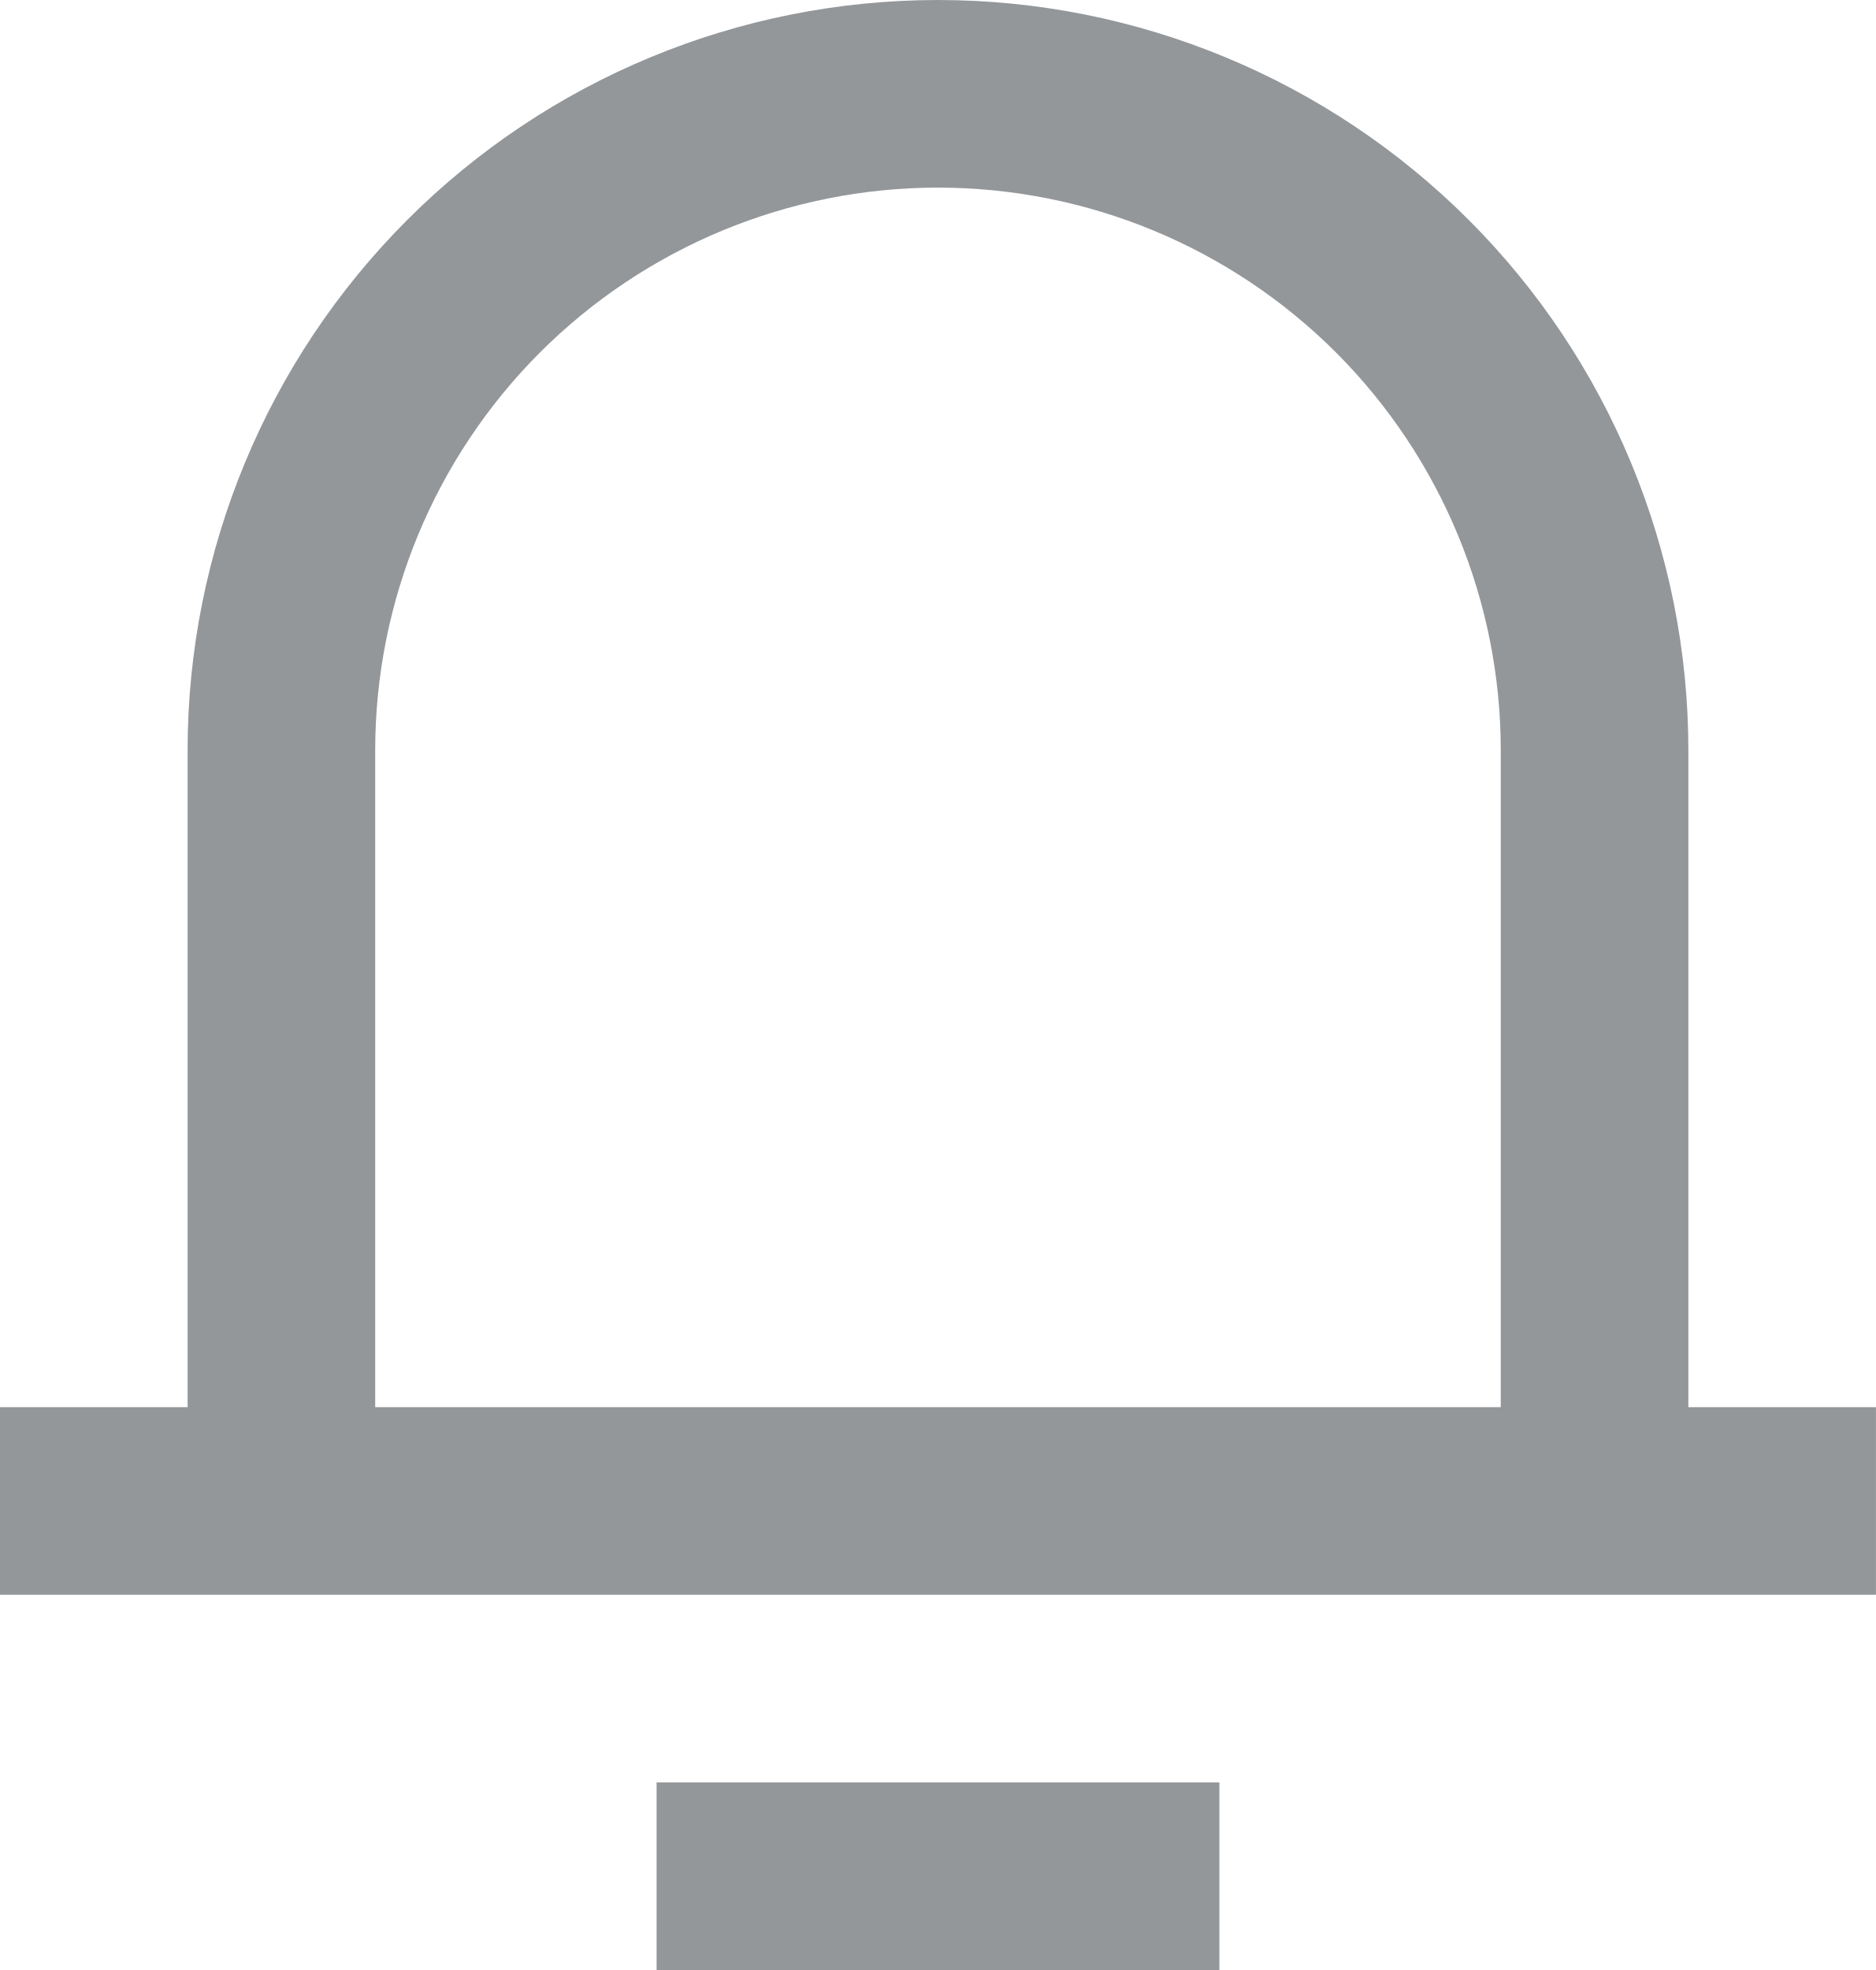
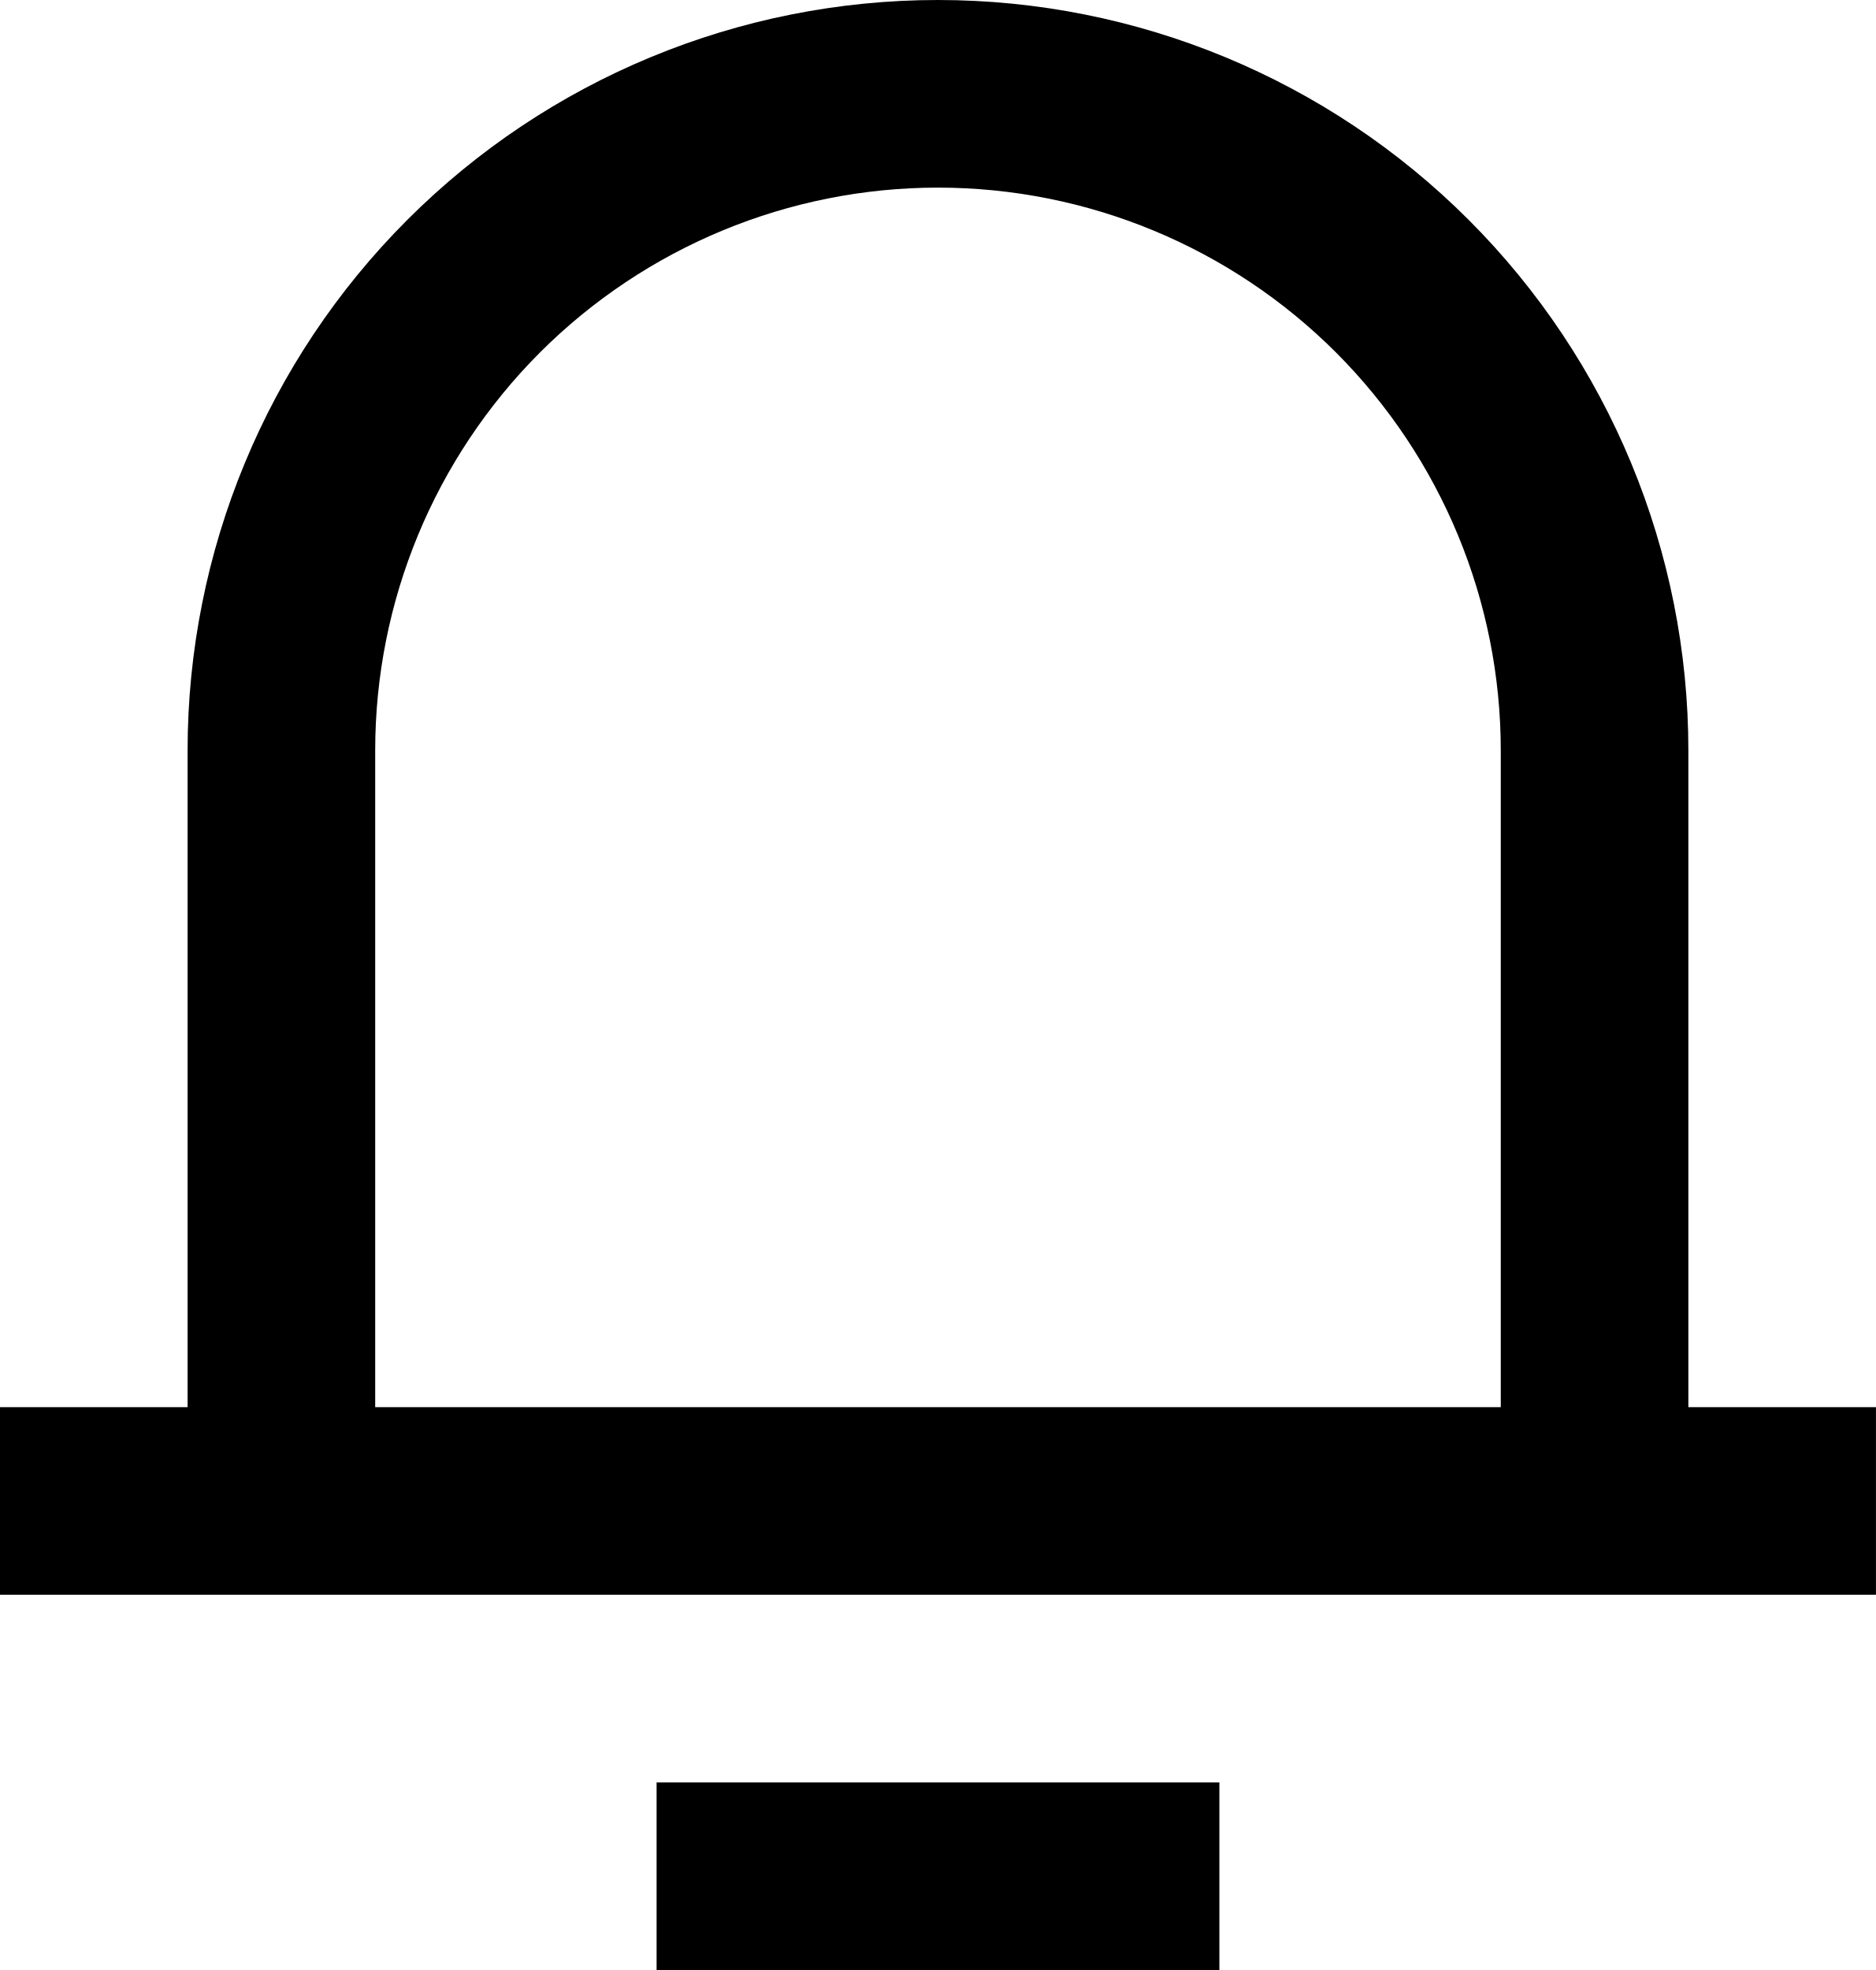
- <svg xmlns="http://www.w3.org/2000/svg" width="20" height="21" viewBox="0 0 20 21" fill="none">
-   <path d="M18 15H20V17H0V15H2V8C2 5.878 2.843 3.843 4.343 2.343C5.843 0.843 7.878 0 10 0C12.122 0 14.157 0.843 15.657 2.343C17.157 3.843 18 5.878 18 8V15ZM16 15V8C16 6.409 15.368 4.883 14.243 3.757C13.117 2.632 11.591 2 10 2C8.409 2 6.883 2.632 5.757 3.757C4.632 4.883 4 6.409 4 8V15H16ZM7 19H13V21H7V19Z" fill="#94979A" />
+ <svg xmlns="http://www.w3.org/2000/svg" width="20" height="21" viewBox="0 0 20 21">
+   <path d="M18 15H20V17H0V15H2V8C2 5.878 2.843 3.843 4.343 2.343C5.843 0.843 7.878 0 10 0C12.122 0 14.157 0.843 15.657 2.343C17.157 3.843 18 5.878 18 8V15ZM16 15V8C16 6.409 15.368 4.883 14.243 3.757C13.117 2.632 11.591 2 10 2C8.409 2 6.883 2.632 5.757 3.757C4.632 4.883 4 6.409 4 8V15H16ZM7 19H13V21H7V19Z" />
</svg>
